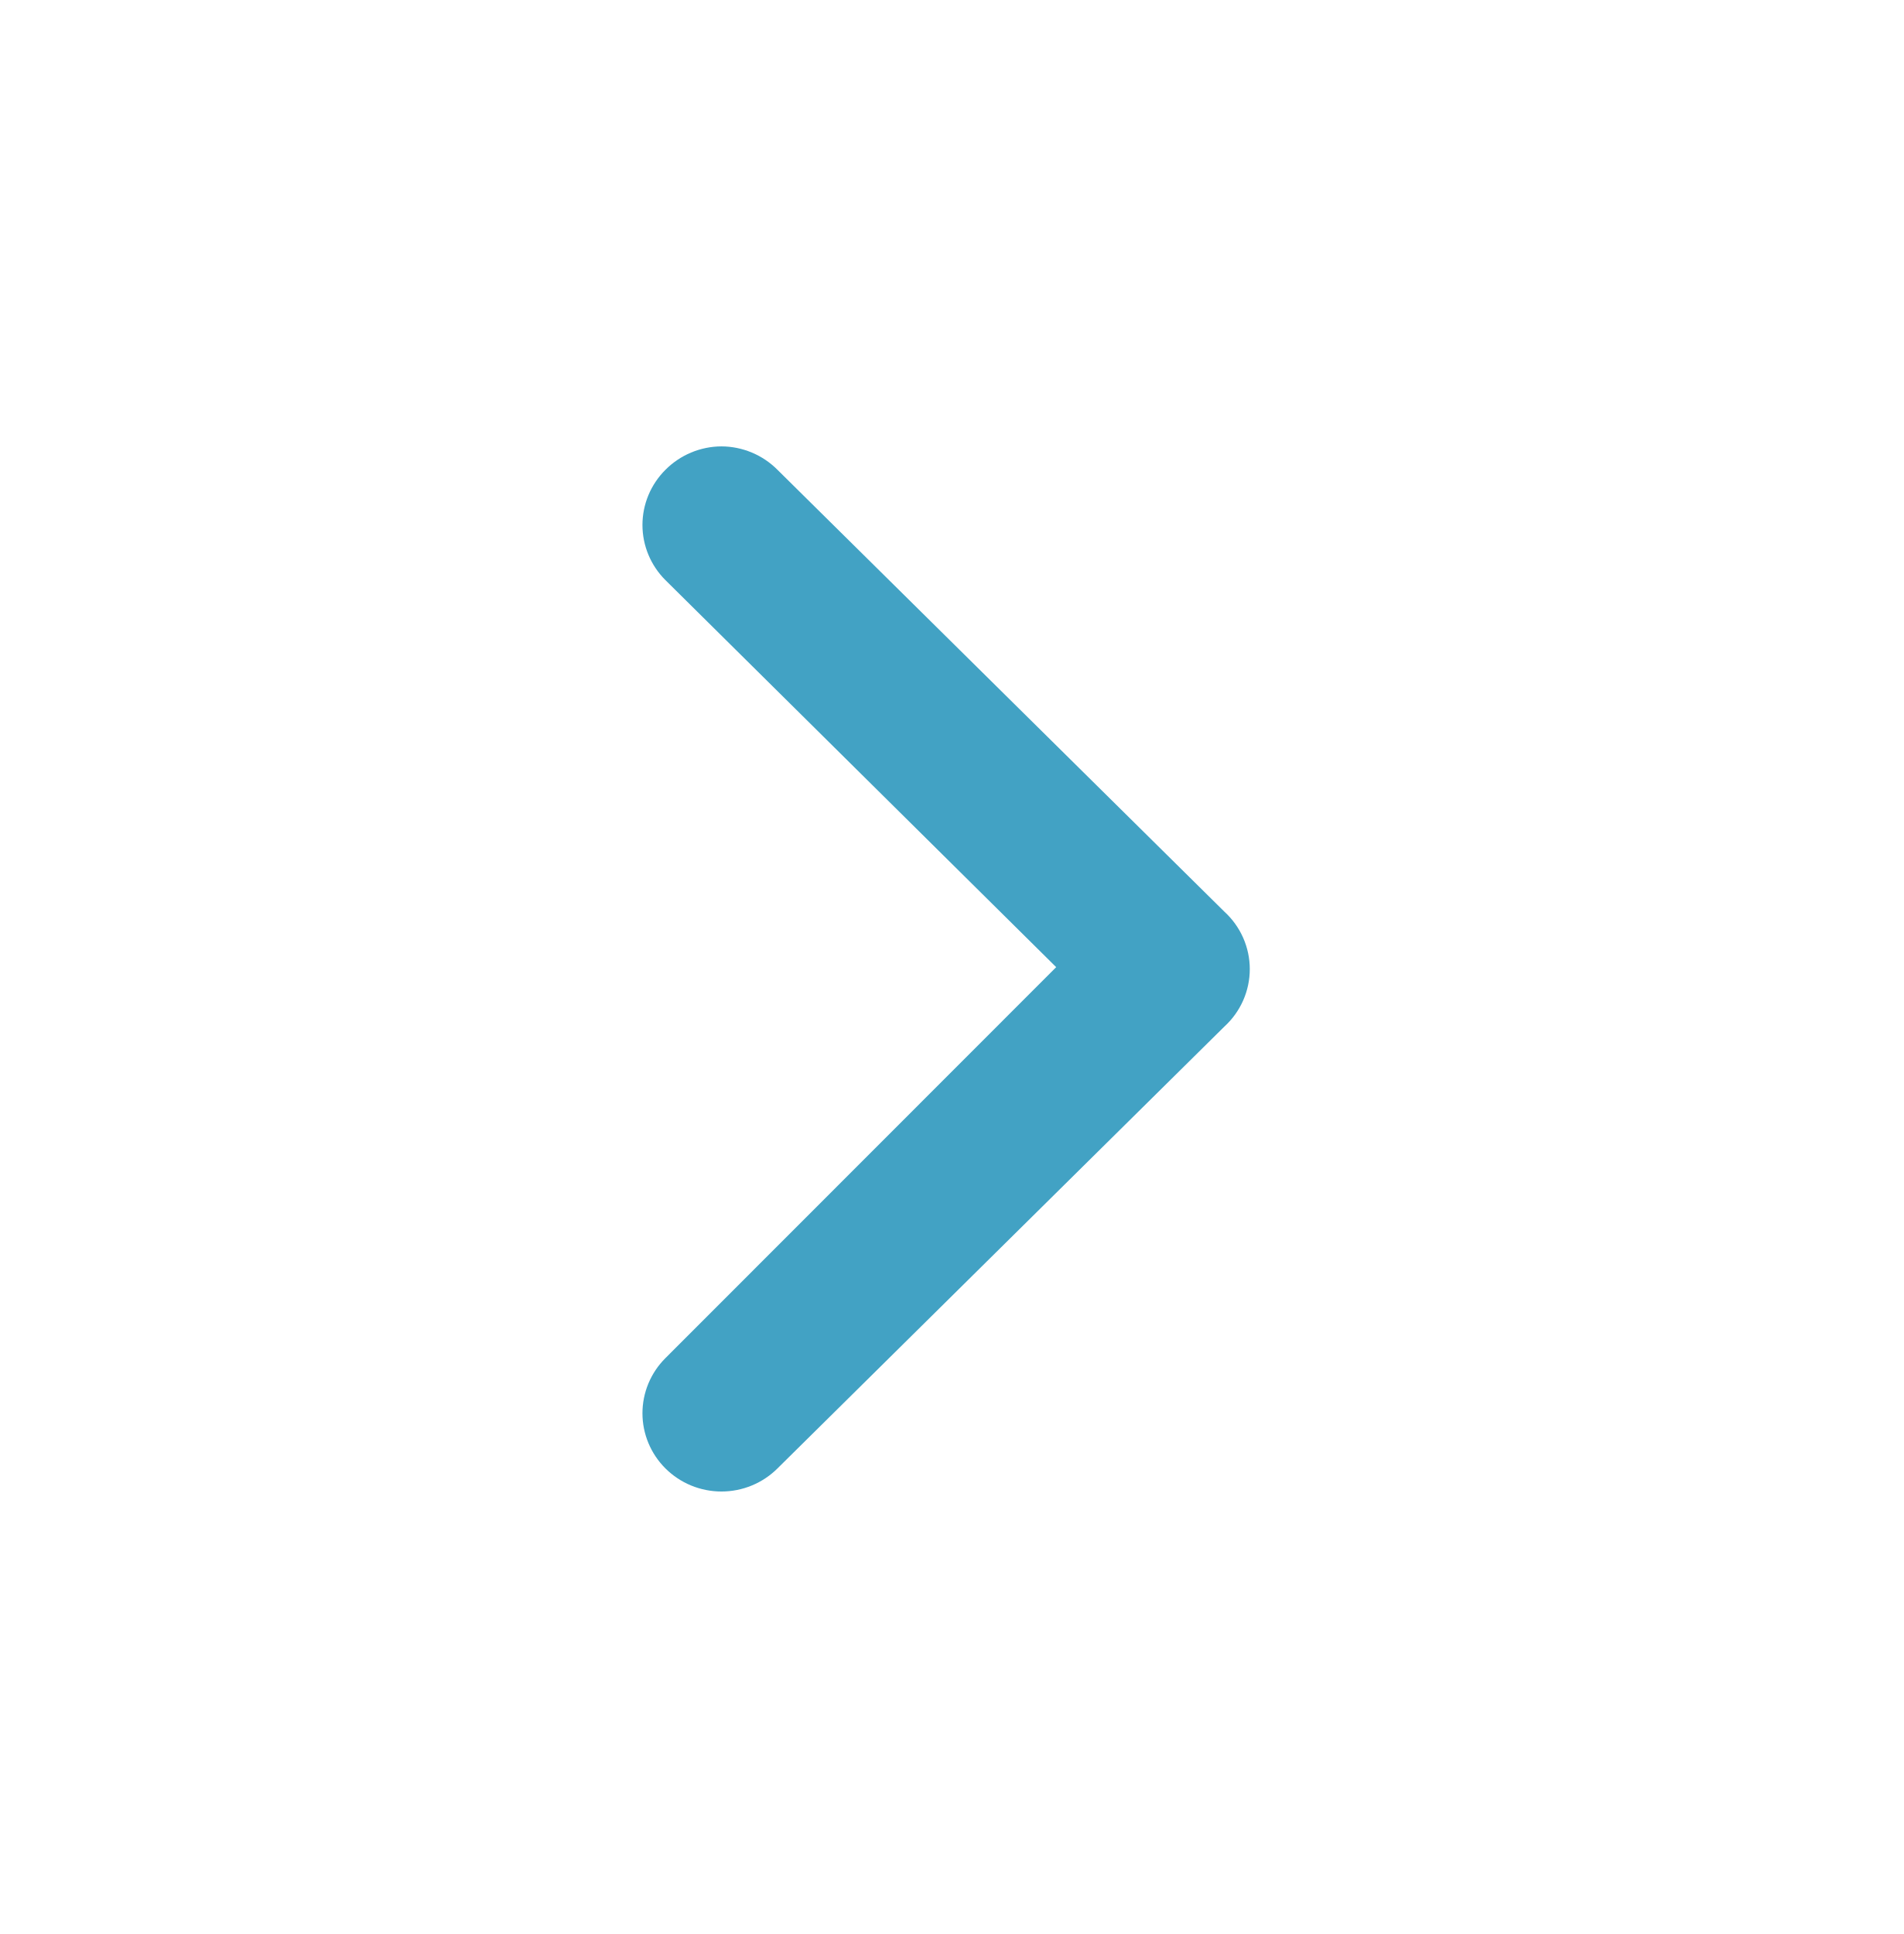
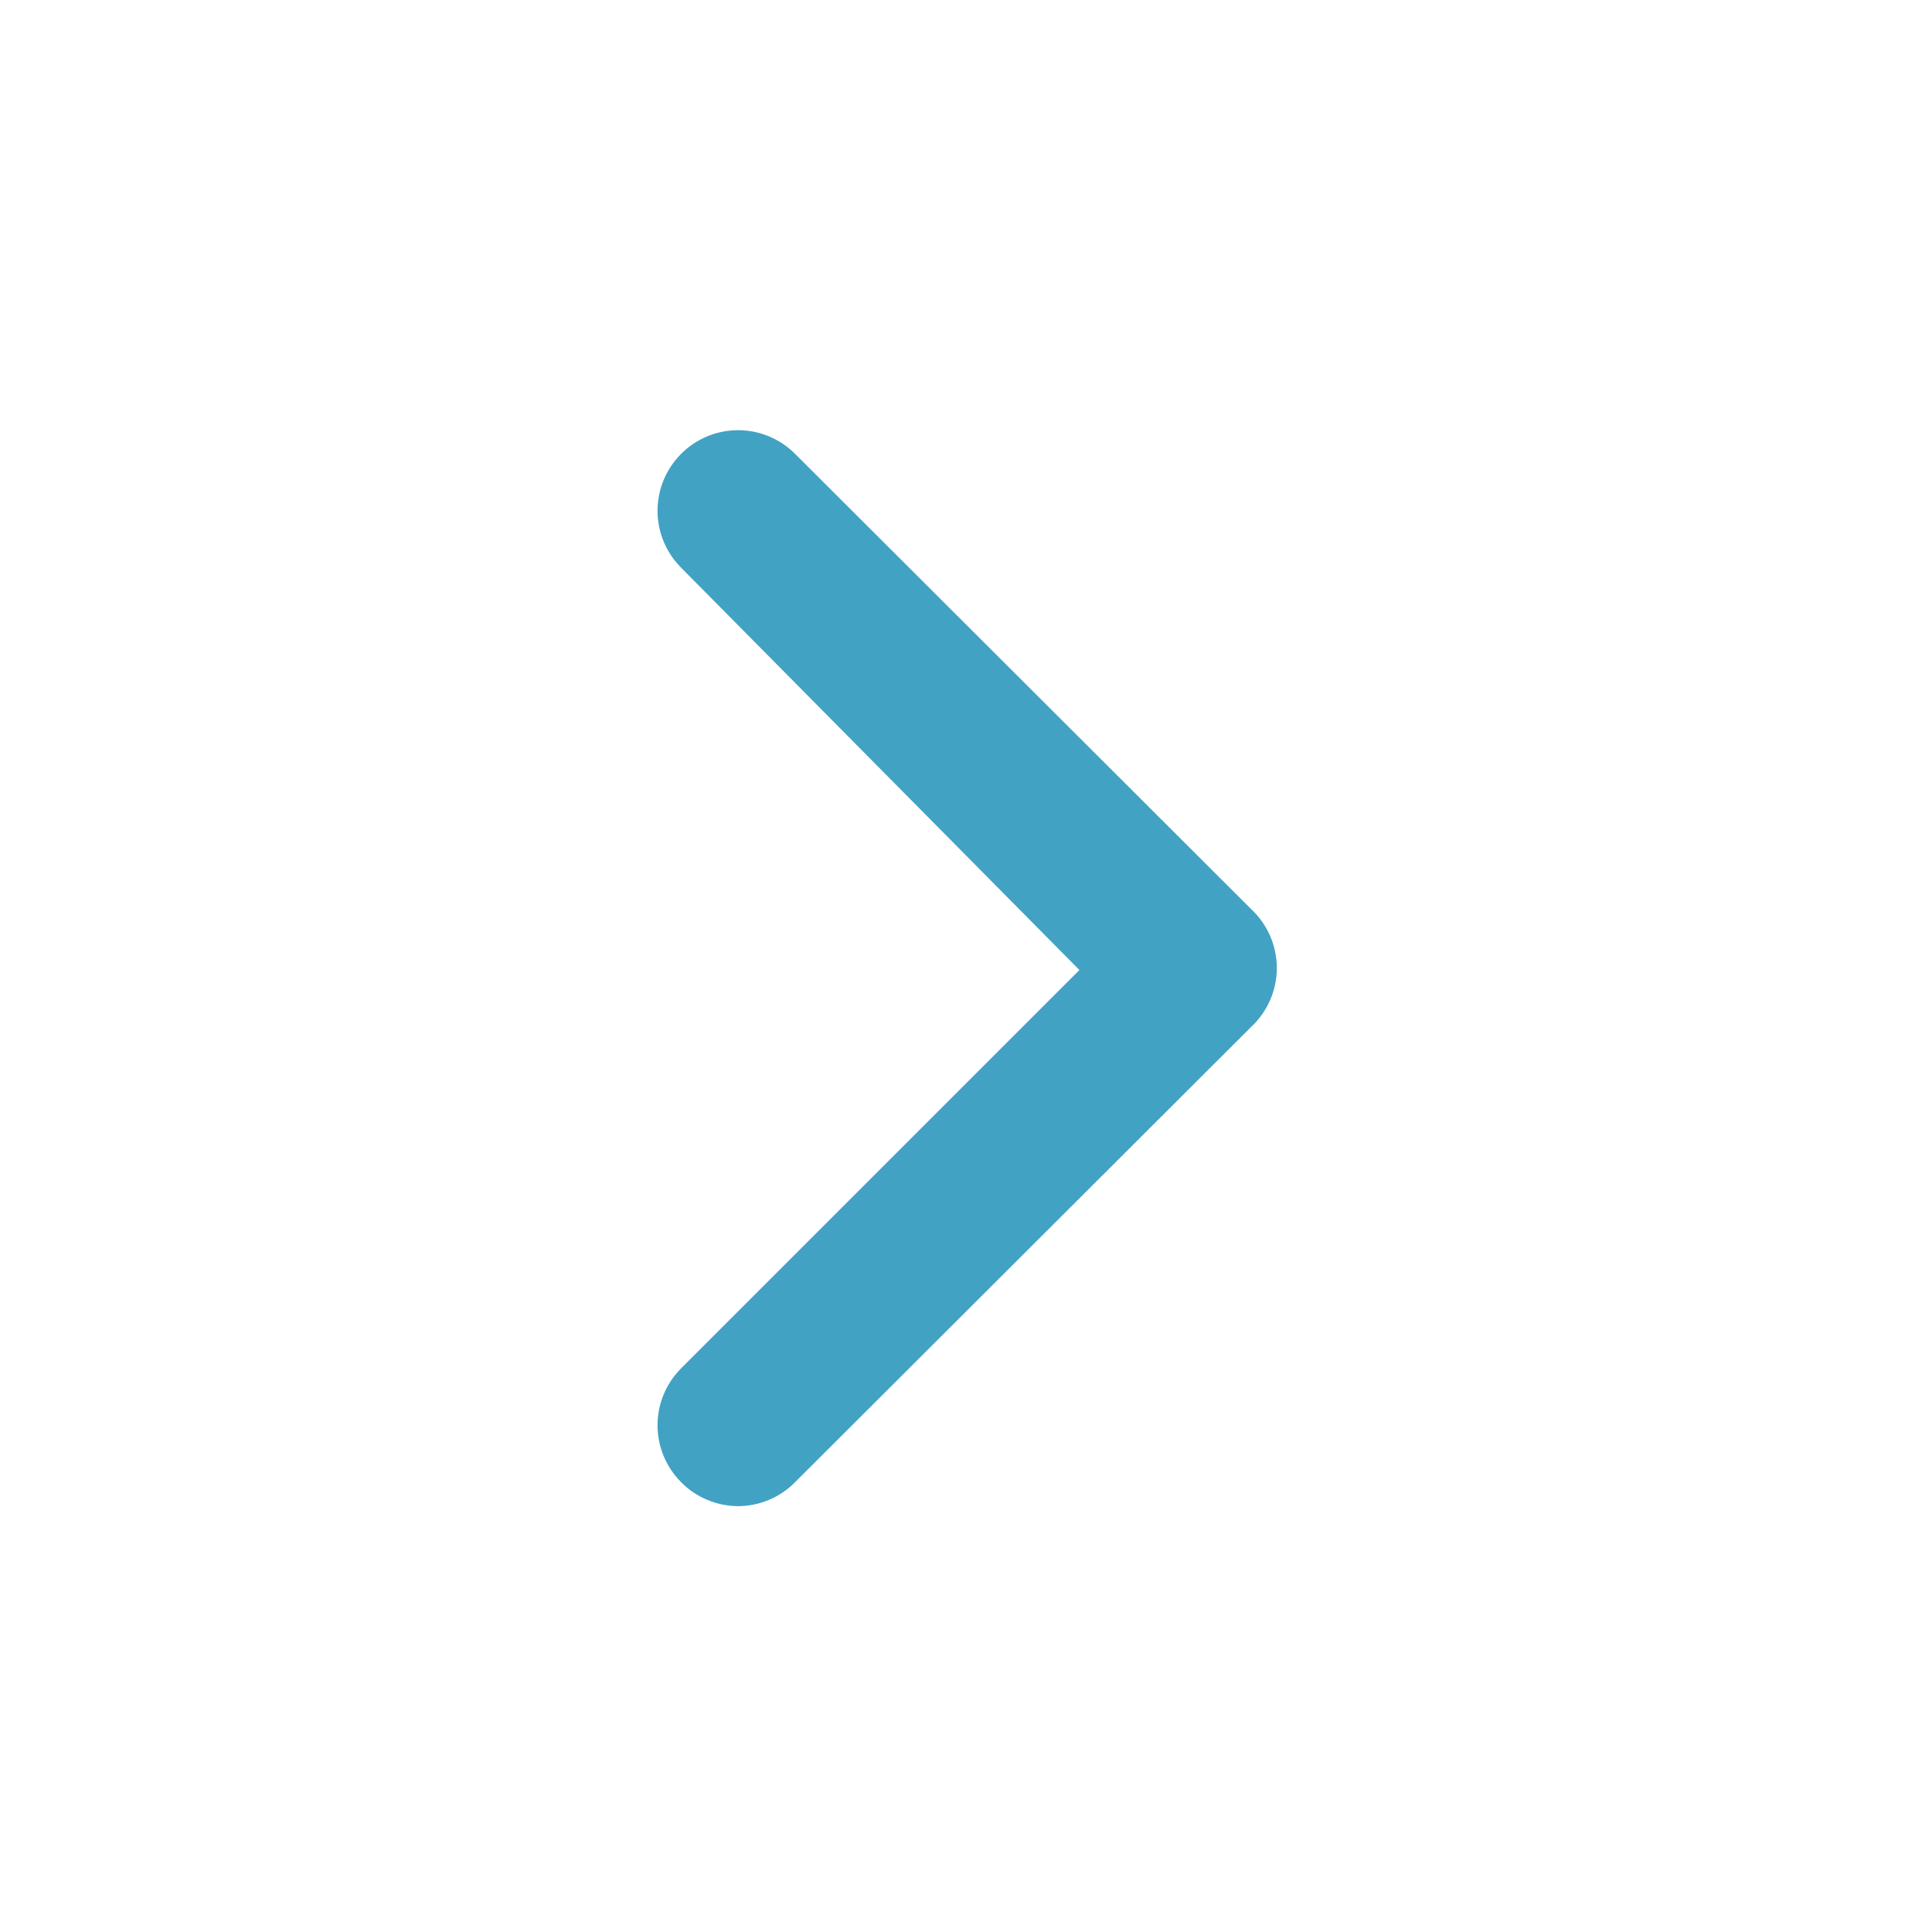
- <svg xmlns="http://www.w3.org/2000/svg" width="62" height="63" viewBox="0 0 62 63" fill="none">
-   <path d="M39.88 33.441L25.325 47.833C25.086 48.071 24.802 48.261 24.488 48.39C24.175 48.519 23.839 48.586 23.499 48.586C23.16 48.586 22.824 48.519 22.51 48.39C22.197 48.261 21.913 48.071 21.674 47.833C21.195 47.355 20.926 46.71 20.926 46.037C20.926 45.364 21.195 44.718 21.674 44.241L34.402 31.505L21.674 18.897C21.195 18.419 20.926 17.774 20.926 17.101C20.926 16.428 21.195 15.782 21.674 15.305C21.912 15.065 22.196 14.873 22.509 14.742C22.823 14.611 23.159 14.542 23.499 14.541C23.84 14.542 24.176 14.611 24.489 14.742C24.803 14.873 25.087 15.065 25.325 15.305L39.88 29.697C40.141 29.935 40.349 30.225 40.492 30.547C40.634 30.869 40.708 31.217 40.708 31.569C40.708 31.921 40.634 32.269 40.492 32.591C40.349 32.913 40.141 33.203 39.88 33.441Z" fill="#42A2C4" />
+ <svg xmlns="http://www.w3.org/2000/svg" width="24" height="24" viewBox="0 0 24 24" fill="none">
+   <path d="M15.539 11.29L9.879 5.64C9.786 5.546 9.675 5.472 9.553 5.421C9.431 5.37 9.301 5.344 9.169 5.344C9.037 5.344 8.906 5.37 8.784 5.421C8.662 5.472 8.552 5.546 8.459 5.64C8.273 5.827 8.168 6.081 8.168 6.345C8.168 6.609 8.273 6.863 8.459 7.05L13.409 12.05L8.459 17C8.273 17.187 8.168 17.441 8.168 17.705C8.168 17.969 8.273 18.223 8.459 18.41C8.551 18.505 8.662 18.58 8.784 18.631C8.906 18.683 9.036 18.709 9.169 18.71C9.301 18.709 9.432 18.683 9.554 18.631C9.676 18.58 9.786 18.505 9.879 18.41L15.539 12.76C15.64 12.666 15.721 12.553 15.777 12.426C15.832 12.3 15.861 12.163 15.861 12.025C15.861 11.887 15.832 11.75 15.777 11.624C15.721 11.497 15.64 11.384 15.539 11.29Z" fill="#42A2C4" />
</svg>
